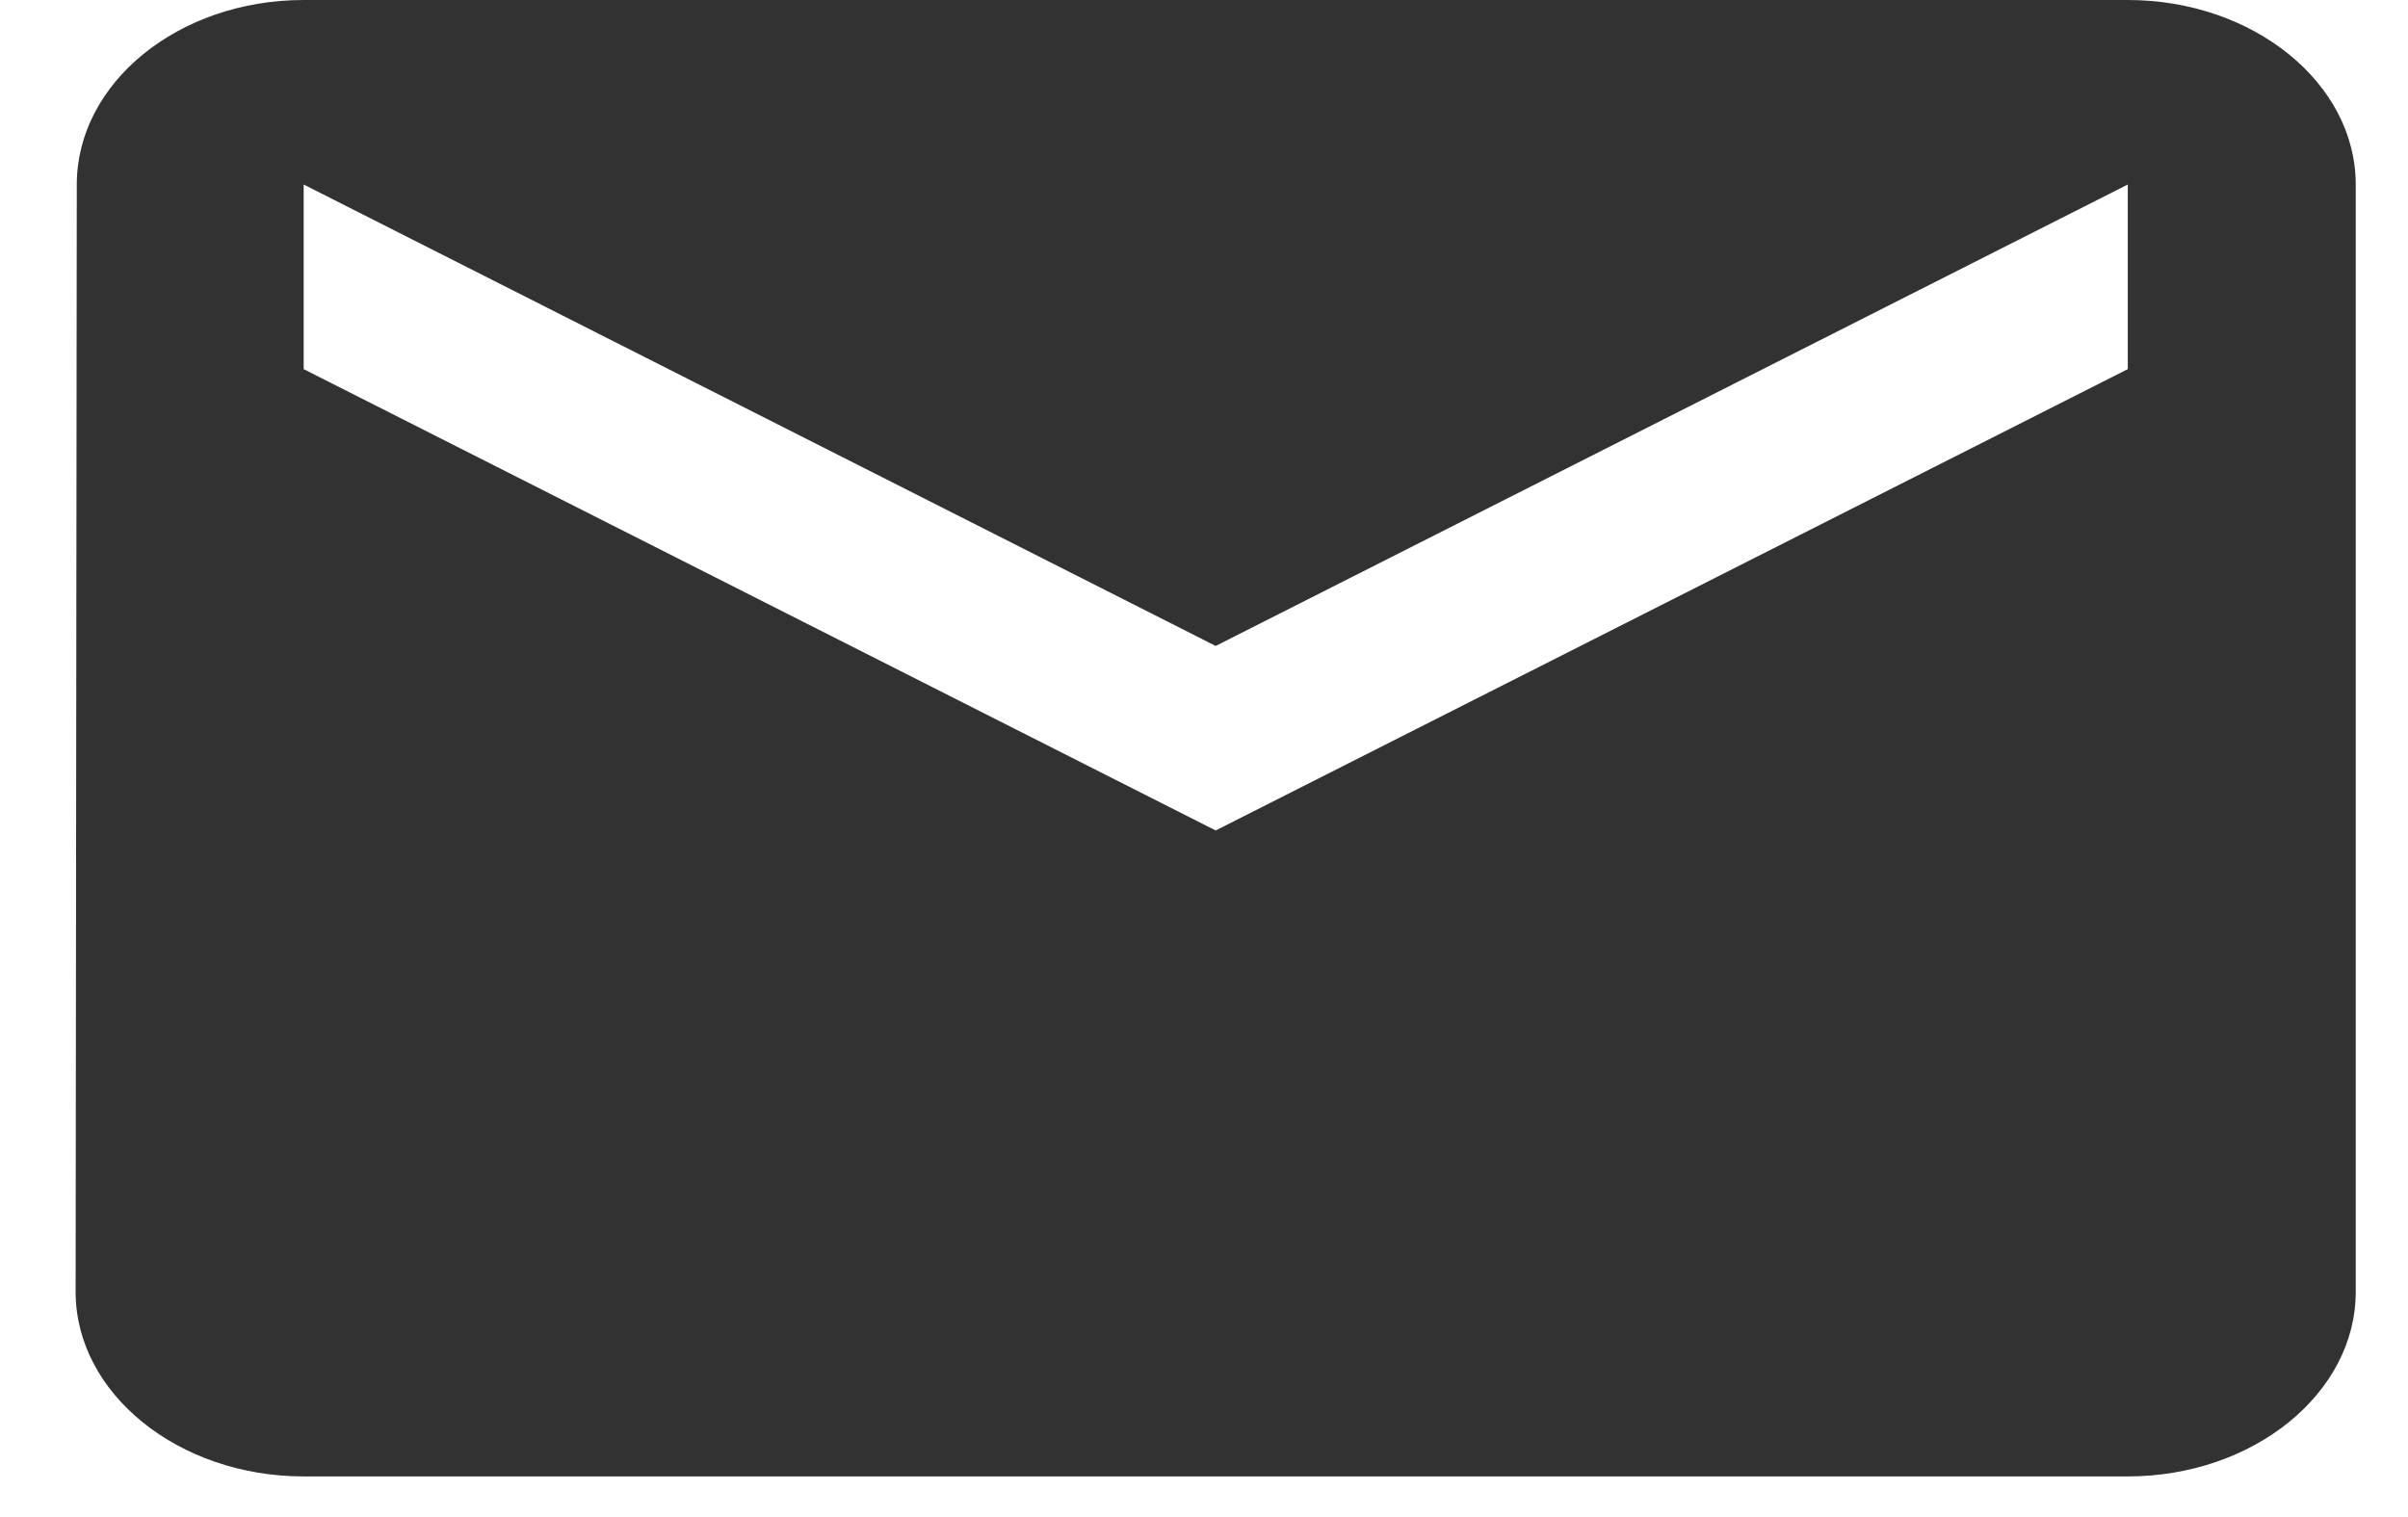
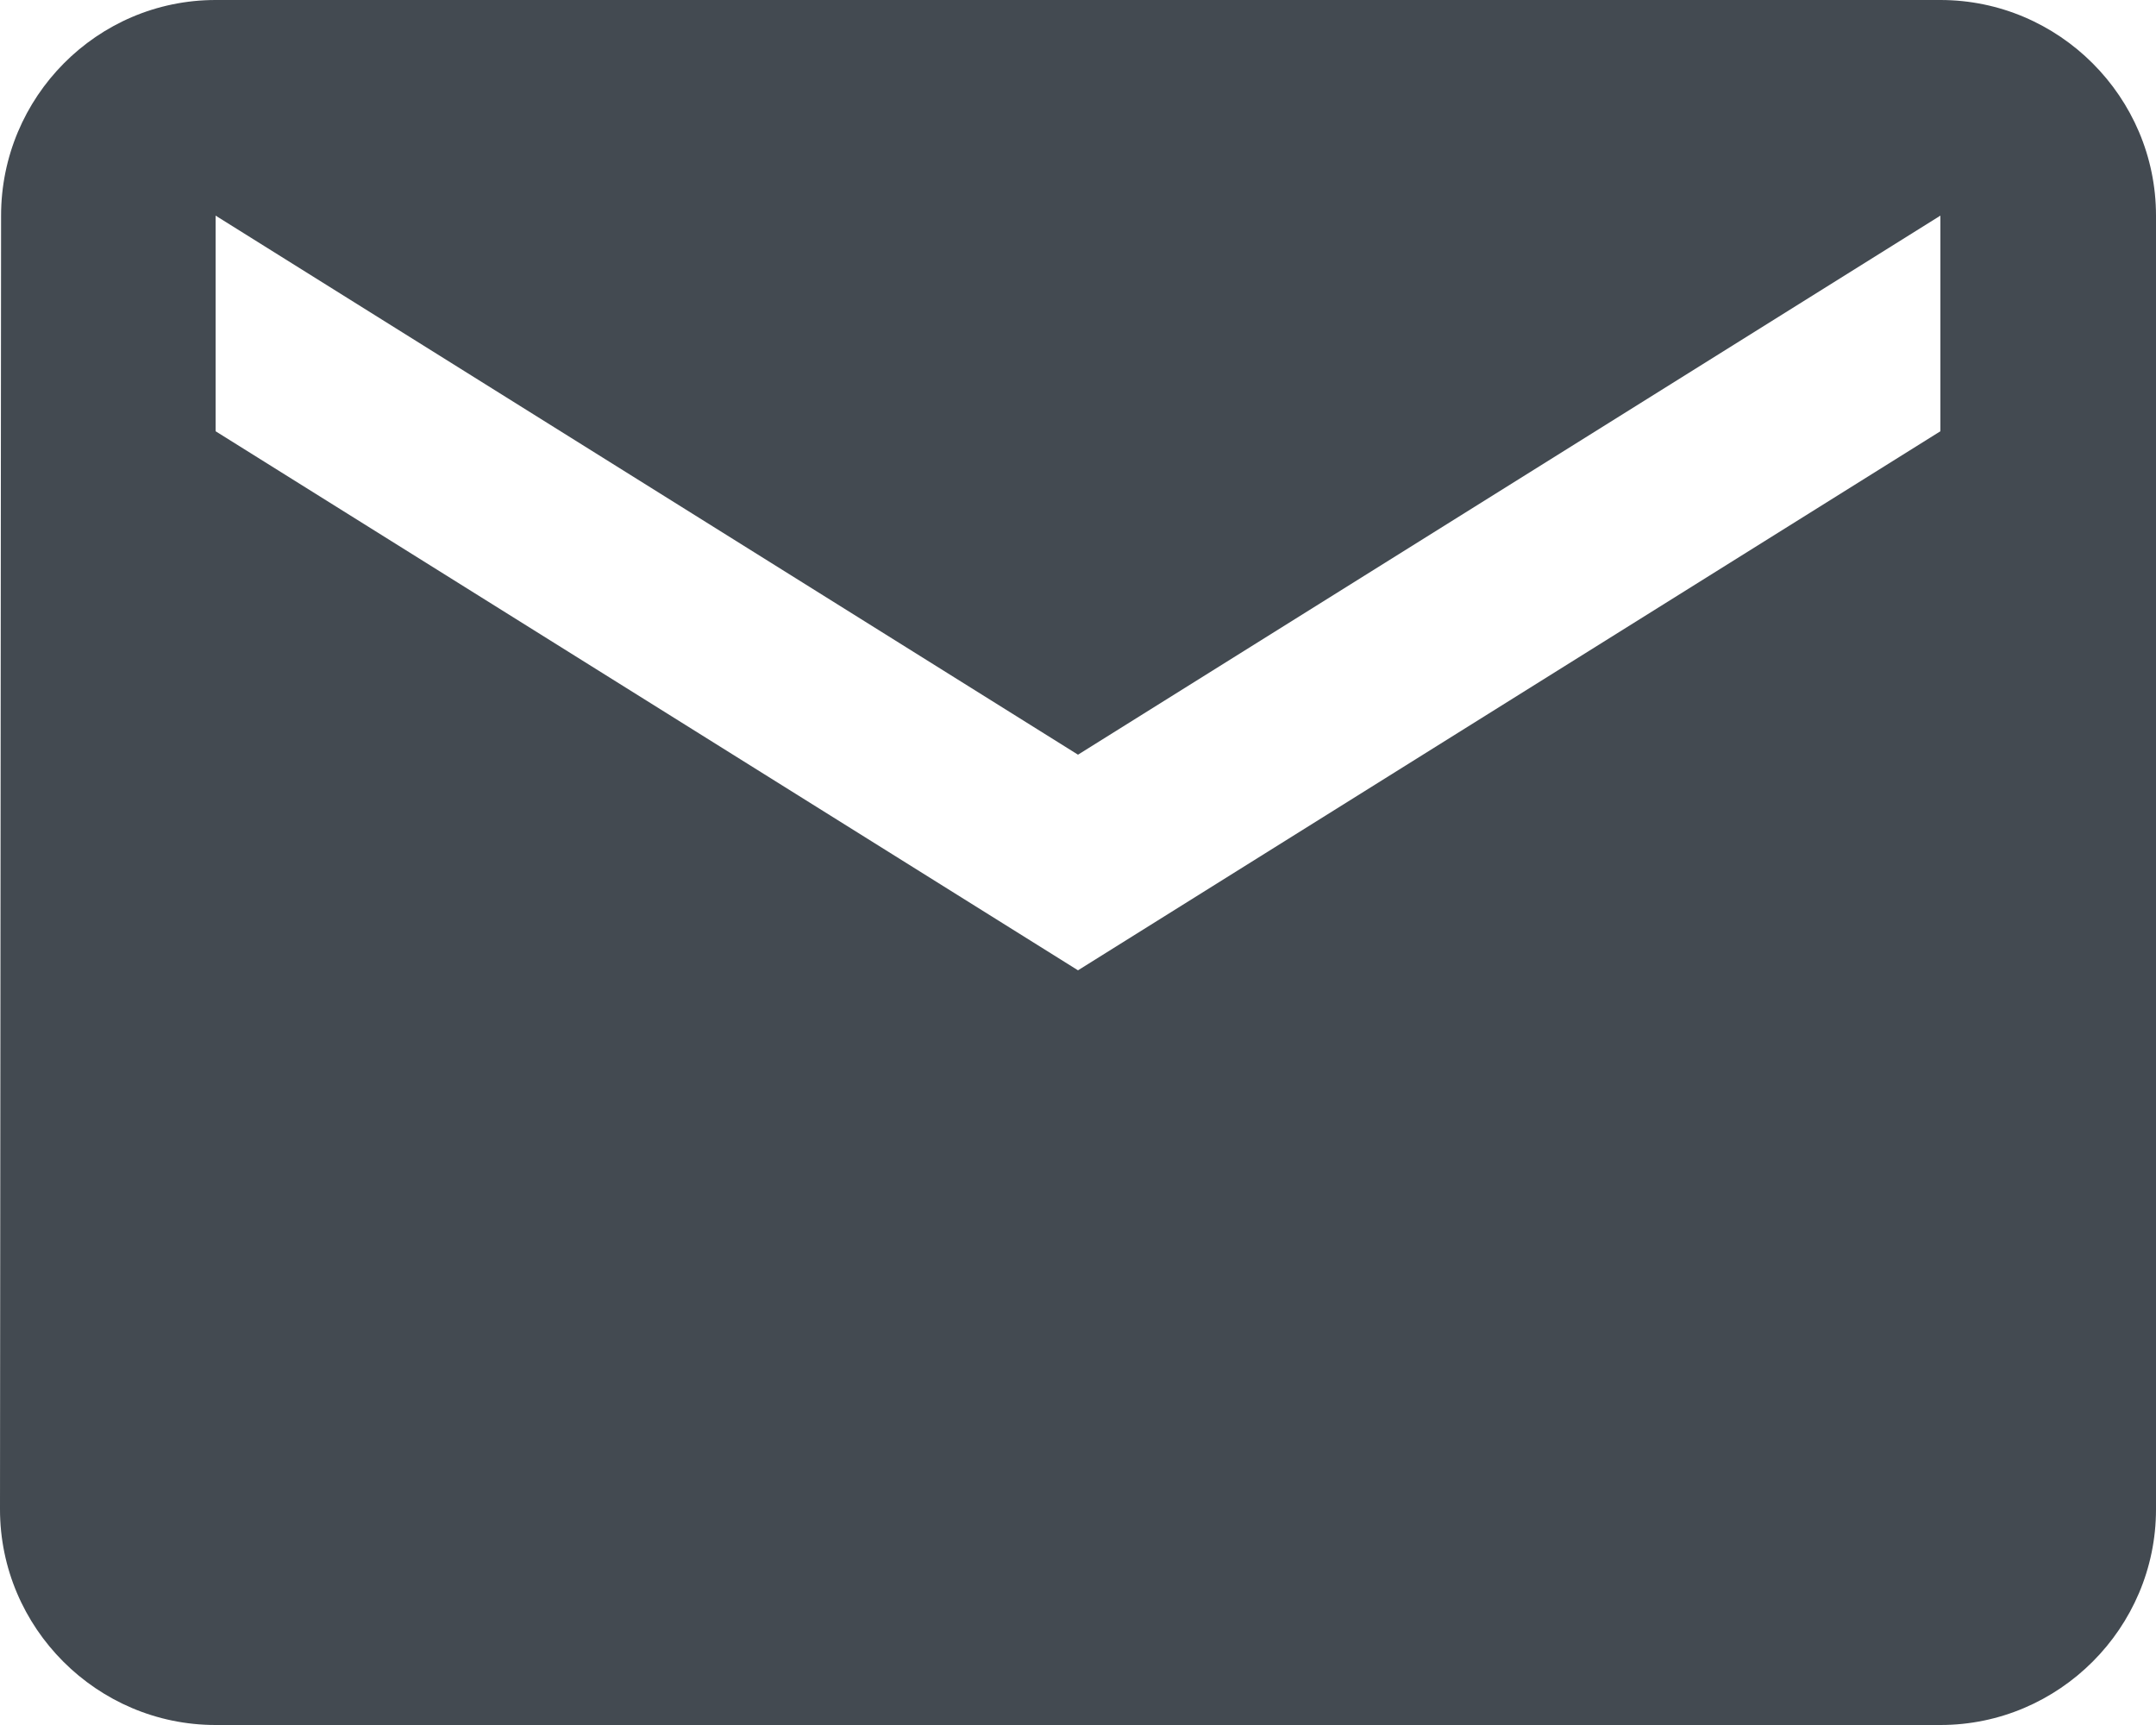
- <svg xmlns="http://www.w3.org/2000/svg" width="27" height="17" viewBox="0 0 27 17" fill="none">
-   <path d="M23.858 0H3.405C1.999 0 0.861 0.931 0.861 2.069L0.848 14.486C0.848 15.624 1.999 16.555 3.405 16.555H23.858C25.264 16.555 26.414 15.624 26.414 14.486V2.069C26.414 0.931 25.264 0 23.858 0ZM23.858 4.139L13.631 9.312L3.405 4.139V2.069L13.631 7.243L23.858 2.069V4.139Z" fill="#323232" />
+ <svg xmlns="http://www.w3.org/2000/svg" width="20" height="16" viewBox="0 0 20 16" fill="none">
+   <path d="M18 0H2C0.9 0 0.01 0.9 0.01 2L0 14C0 15.1 0.9 16 2 16H18C19.1 16 20 15.1 20 14V2C20 0.9 19.1 0 18 0ZM18 4L10 9L2 4V2L10 7L18 2V4Z" fill="#434A51" />
</svg>
